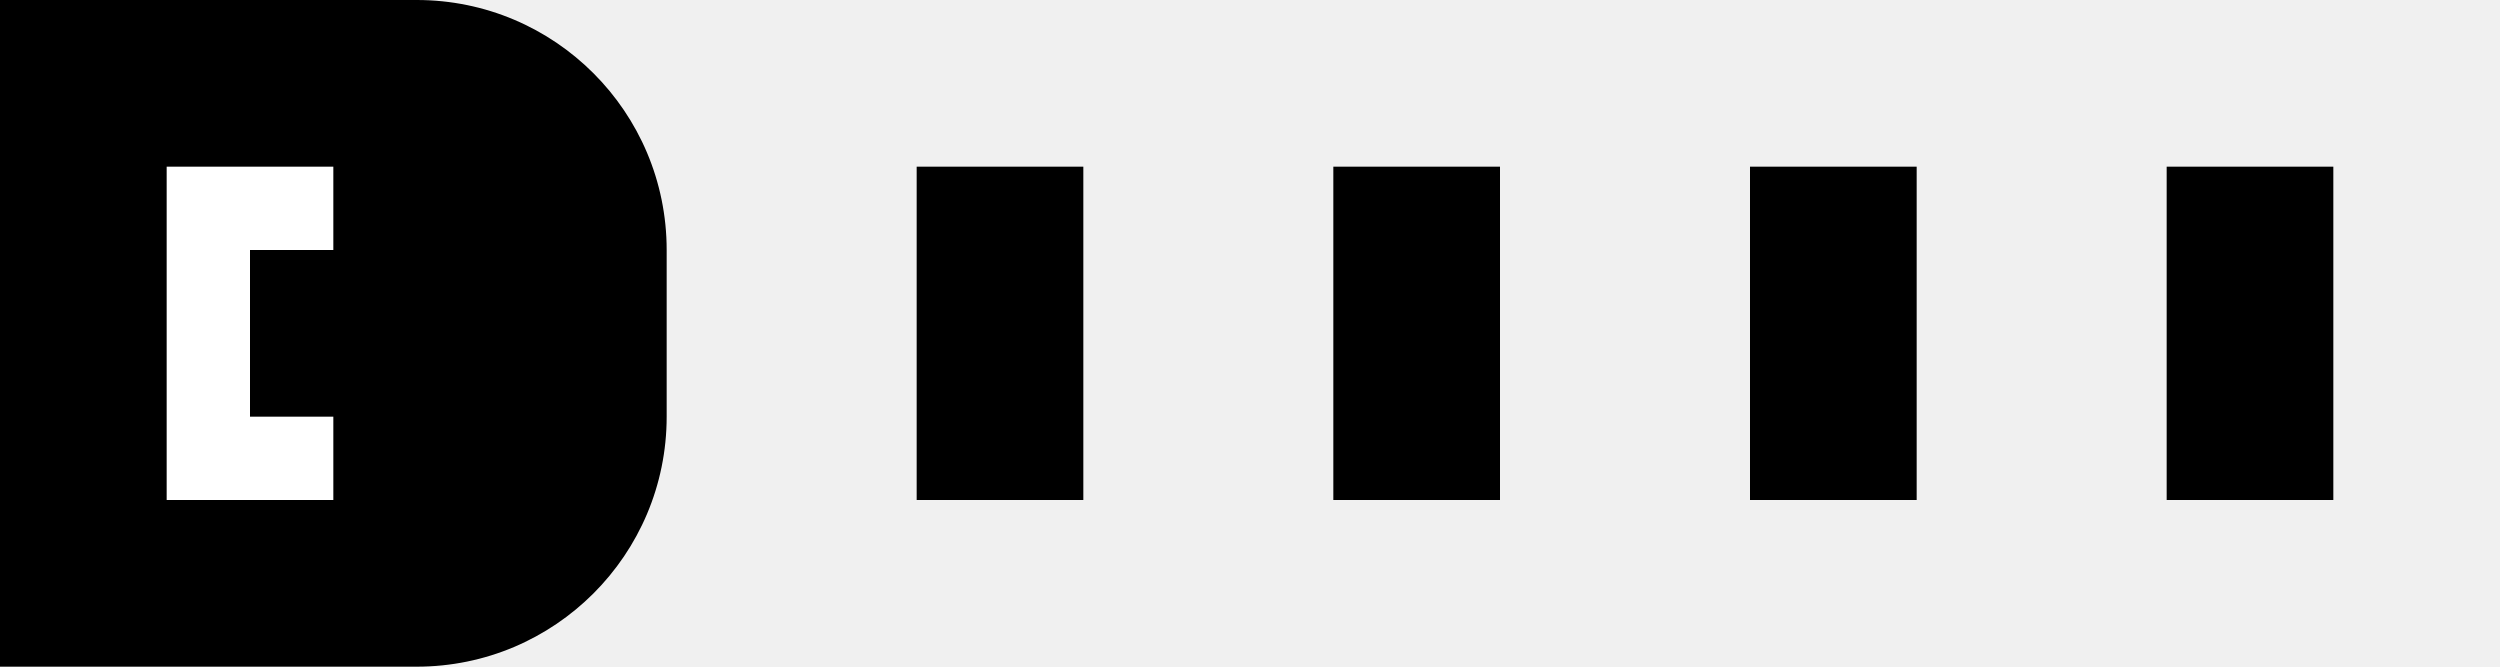
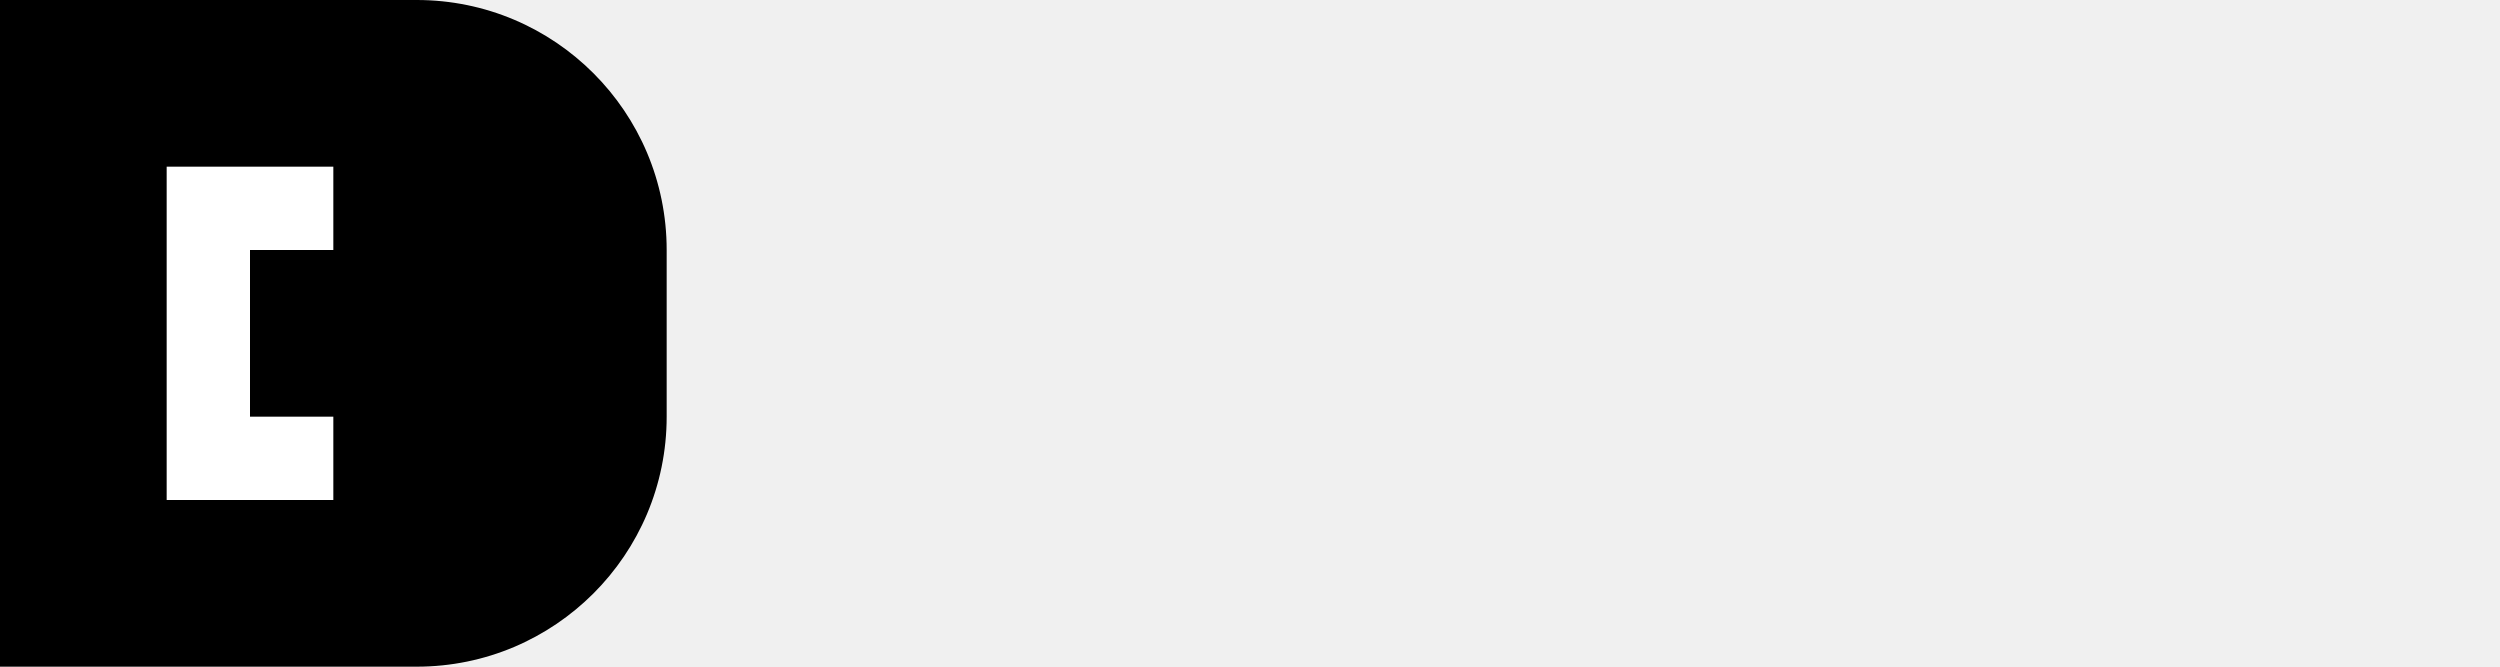
<svg xmlns="http://www.w3.org/2000/svg" width="120" height="32" viewBox="0 0 120 32" fill="none">
  <path d="M20 0H0V32H20C26.627 32 32 26.627 32 20V12C32 5.373 26.627 0 20 0Z" fill="black" />
  <path fill-rule="evenodd" clip-rule="evenodd" d="M16 8H8V24H16V8ZM12 12H16V20H12V12Z" fill="white" />
-   <path d="M44 8H52V24H44V8Z" fill="black" />
-   <path d="M64 8H72V24H64V8Z" fill="black" />
-   <path d="M84 8H92V24H84V8Z" fill="black" />
-   <path d="M104 8H112V24H104V8Z" fill="black" />
</svg>
